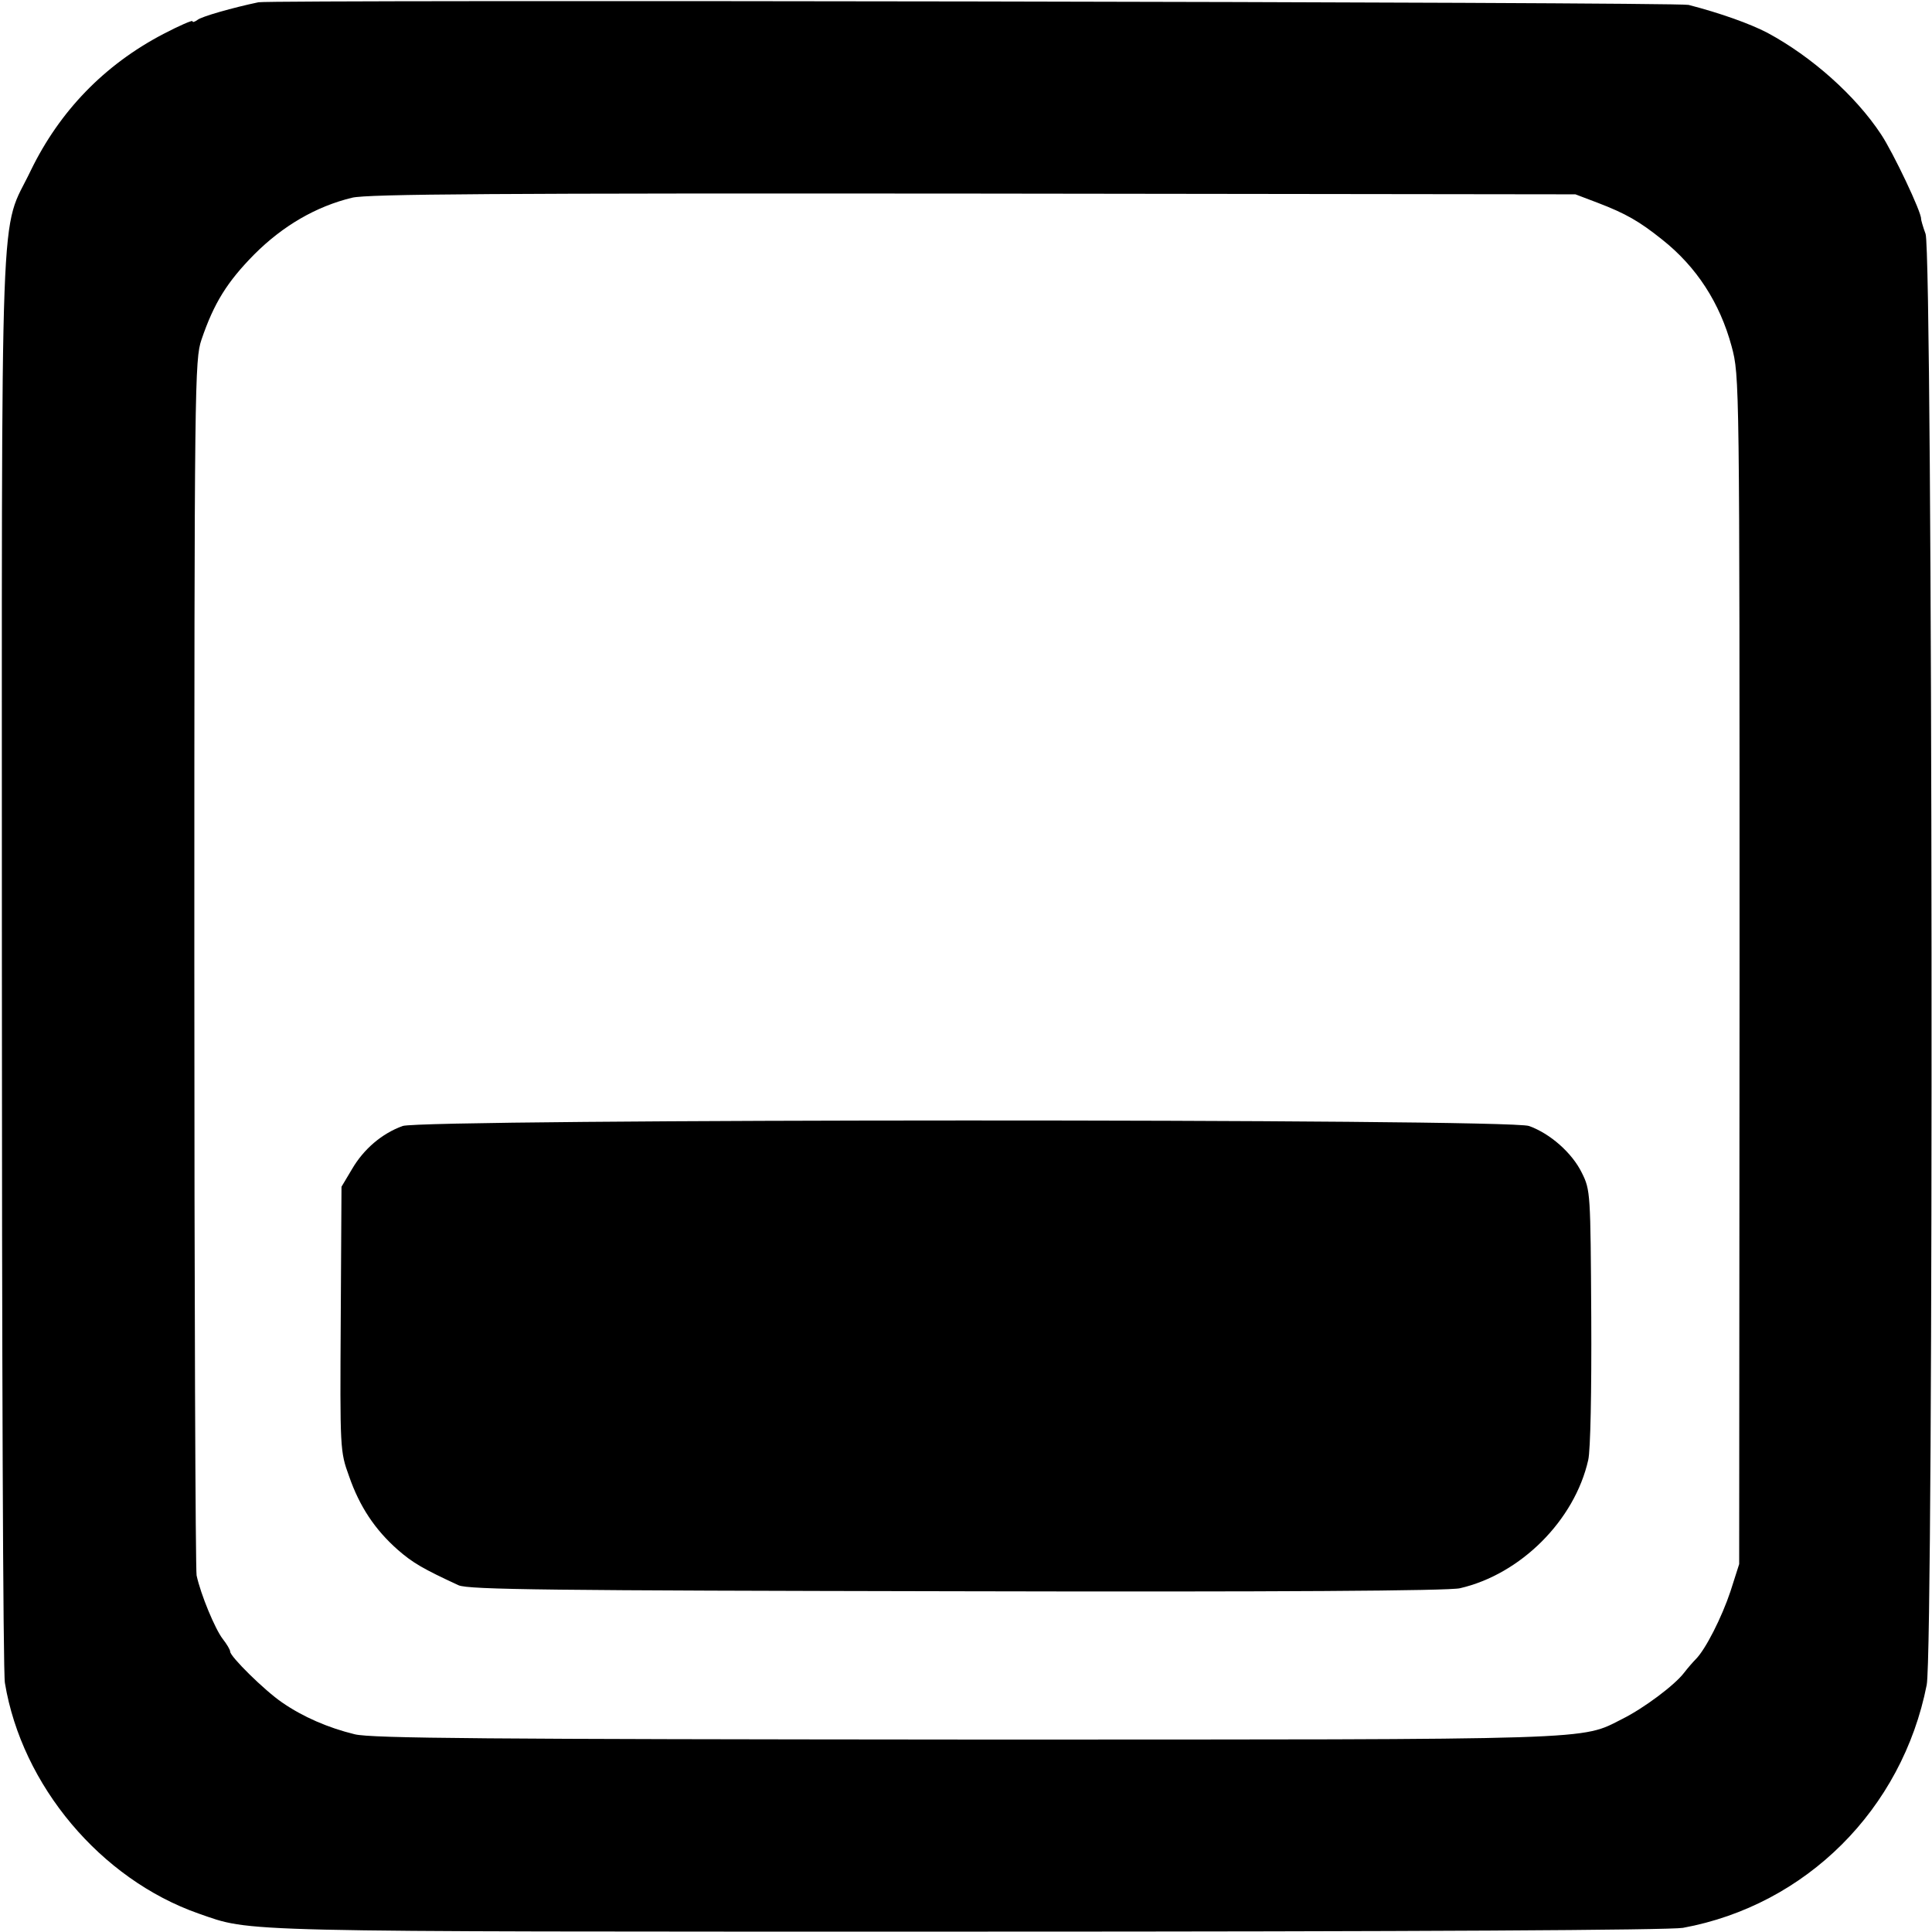
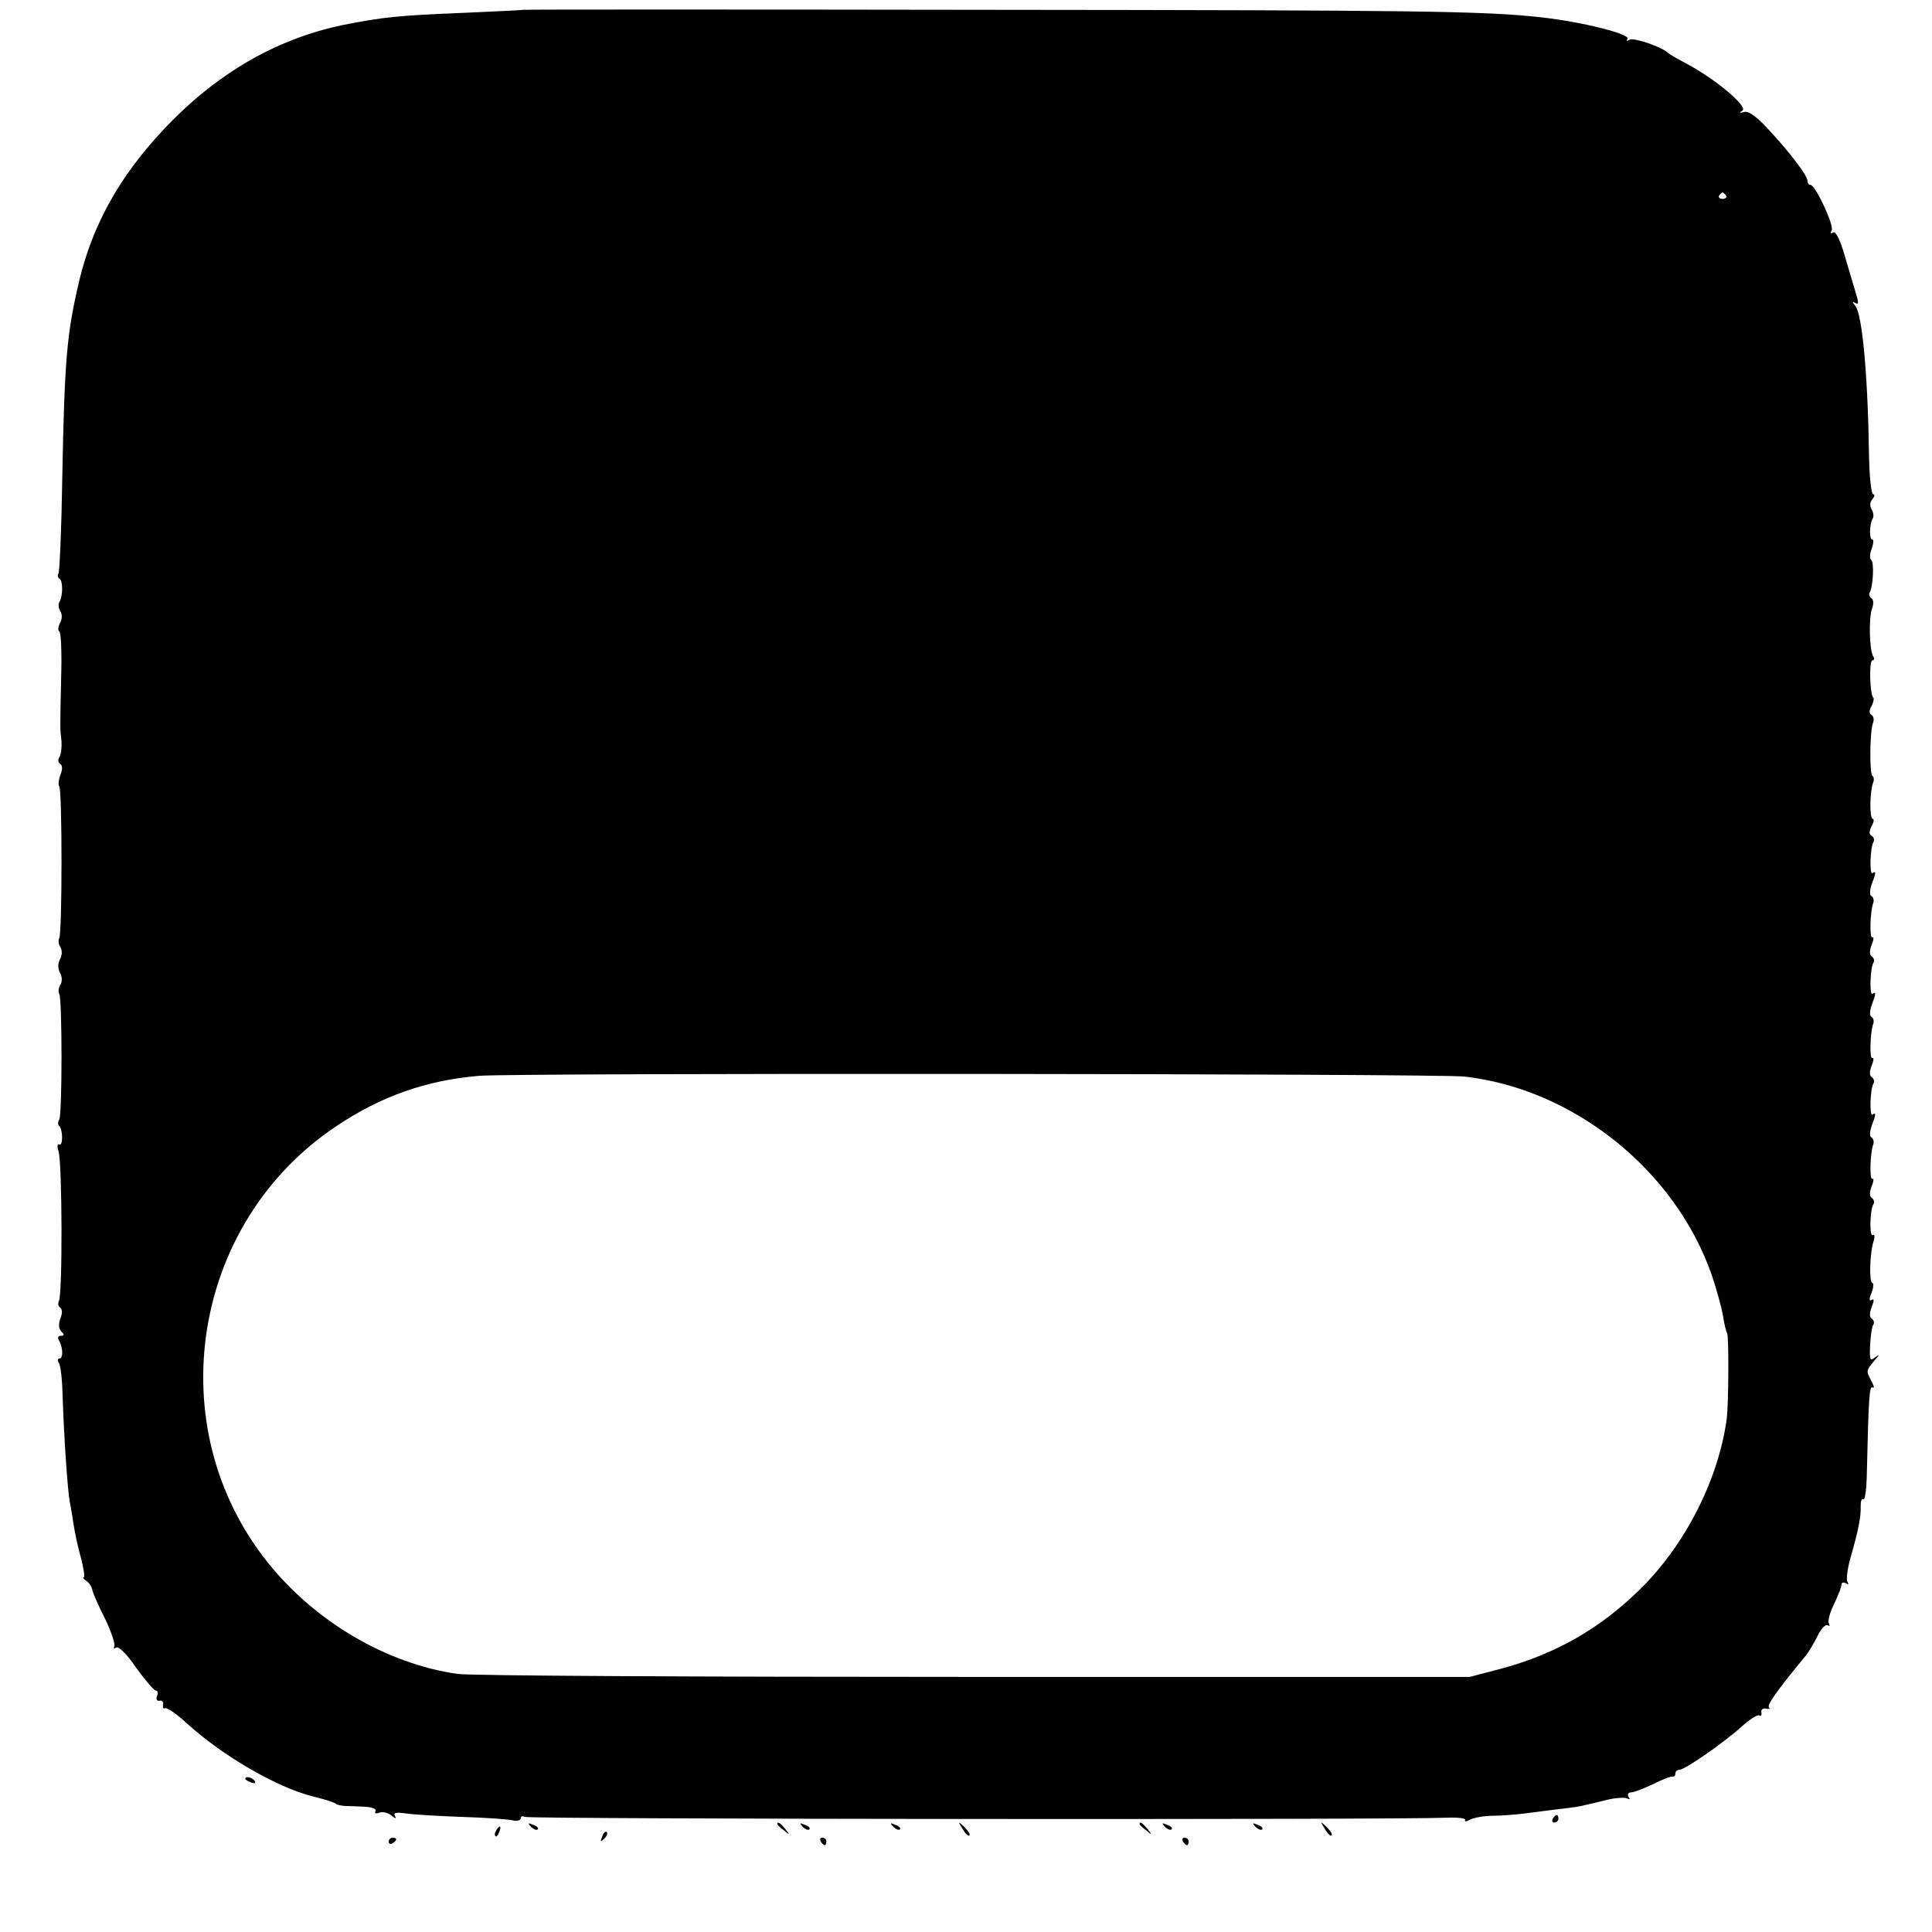
<svg xmlns="http://www.w3.org/2000/svg" version="1.0" width="512pt" height="512pt" viewBox="0 0 512 512" preserveAspectRatio="xMidYMid meet">
  <g transform="translate(0,512) scale(0.1,-0.1)" fill="#000000" stroke="none">
-     <path d="M685 5114 c-67 -14 -152 -38 -162 -47 -7 -5 -13 -7 -13 -3 0 3 -35 -12 -77 -34 -157 -82 -275 -205 -351 -361 -84 -176 -77 12 -77 -2094 0 -1029 3 -1890 8 -1915 45 -272 254 -520 513 -611 144 -50 70 -48 2039 -48 1202 0 1859 4 1895 10 326 60 581 314 646 644 19 97 16 3790 -3 3845 -7 19 -12 37 -12 40 2 16 -74 176 -106 224 -68 103 -184 206 -301 269 -46 24 -124 52 -209 74 -30 8 -3752 14 -3790 7z m3548 -531 c76 -29 112 -50 172 -98 91 -72 153 -168 184 -283 21 -79 21 -81 21 -1653 l-1 -1574 -23 -72 c-23 -69 -66 -154 -92 -180 -7 -7 -21 -23 -31 -36 -25 -33 -107 -94 -163 -122 -113 -57 -44 -55 -1743 -55 -1258 1 -1573 3 -1617 14 -70 17 -137 46 -192 84 -47 32 -138 122 -138 135 0 5 -9 20 -20 34 -20 26 -58 117 -69 168 -3 17 -6 748 -6 1625 0 1539 1 1597 19 1650 33 97 68 153 140 226 76 76 164 127 259 150 41 10 387 12 1647 11 l1595 -2 58 -22z" />
-     <path d="M1067 2136 c-55 -20 -103 -61 -134 -114 l-28 -47 -2 -350 c-2 -346 -2 -351 22 -417 28 -81 69 -142 129 -195 40 -35 68 -51 161 -94 25 -12 250 -14 1320 -16 845 -2 1305 1 1334 8 161 37 304 180 340 340 6 26 9 182 8 379 -2 328 -2 336 -25 382 -26 53 -84 104 -140 124 -55 20 -2930 19 -2985 0z" />
+     <path d="M1387 5094 c-1 -1 -72 -4 -157 -8 -174 -7 -213 -11 -320 -32 -179 -37 -339 -130 -479 -280 -115 -123 -186 -251 -221 -398 -33 -140 -39 -207 -45 -524 -2 -133 -7 -246 -10 -252 -3 -5 -2 -11 3 -14 9 -5 9 -47 -1 -62 -3 -5 -2 -16 3 -24 5 -8 5 -21 -1 -31 -5 -10 -6 -20 -2 -22 5 -3 7 -58 5 -124 -3 -141 -3 -131 1 -168 1 -16 -1 -35 -6 -42 -4 -6 -3 -14 2 -17 7 -4 7 -15 1 -30 -5 -13 -6 -26 -3 -30 8 -7 8 -390 0 -402 -3 -6 -2 -16 3 -24 5 -8 5 -22 -1 -32 -6 -12 -6 -24 0 -36 6 -10 6 -24 1 -32 -5 -8 -6 -18 -3 -24 8 -13 8 -320 0 -333 -4 -6 -4 -13 0 -17 10 -10 10 -55 0 -49 -5 3 -6 -5 -2 -18 10 -29 11 -382 1 -397 -3 -6 -2 -13 3 -17 6 -3 7 -15 1 -29 -5 -15 -5 -27 3 -35 8 -8 8 -11 -2 -11 -7 0 -9 -5 -5 -12 11 -18 12 -48 2 -48 -5 0 -6 -6 -2 -12 5 -7 9 -47 10 -88 3 -98 13 -250 19 -281 3 -13 7 -40 10 -59 3 -19 11 -59 19 -87 8 -29 11 -53 8 -53 -4 0 -1 -4 6 -9 7 -4 14 -14 16 -22 1 -8 16 -43 34 -78 17 -35 28 -69 25 -74 -3 -6 -1 -7 5 -3 6 4 29 -18 53 -54 24 -33 47 -60 52 -60 5 0 7 -7 3 -15 -3 -8 0 -14 7 -12 7 1 11 -4 9 -11 -1 -8 1 -11 5 -9 5 3 31 -15 58 -40 96 -87 239 -170 335 -194 30 -7 57 -16 60 -19 3 -3 13 -5 23 -6 9 0 33 -1 53 -2 20 -1 33 -6 29 -12 -3 -6 1 -7 10 -4 8 4 23 0 32 -7 11 -9 14 -9 10 -2 -6 9 2 11 30 7 21 -3 88 -7 148 -9 61 -2 120 -6 133 -9 12 -3 22 0 22 5 0 6 5 7 10 4 10 -6 2325 -8 2447 -2 28 1 49 -2 46 -6 -3 -5 3 -5 13 1 11 5 37 10 59 10 22 0 60 3 85 6 25 3 67 9 94 12 27 3 56 7 65 10 9 2 35 8 59 14 24 6 48 7 54 4 7 -4 8 -2 4 4 -4 7 -1 12 7 12 7 0 33 10 58 22 24 12 47 21 52 20 4 -1 7 3 7 8 0 6 5 10 11 10 14 0 115 70 163 113 22 20 44 34 48 31 5 -3 7 0 6 8 -2 7 4 12 12 10 8 -2 12 0 8 3 -6 6 18 41 98 138 8 10 22 34 31 52 9 19 21 31 26 28 6 -3 7 -2 4 4 -4 6 2 29 13 51 11 23 20 46 20 52 0 6 5 8 12 4 7 -4 8 -3 4 4 -4 6 0 35 8 64 21 72 28 109 27 136 0 13 2 21 7 19 4 -3 8 23 9 56 5 218 7 246 16 240 5 -3 3 5 -4 18 -14 27 -14 26 9 54 13 15 14 17 1 8 -13 -11 -15 -7 -13 32 1 24 5 49 8 54 4 5 2 12 -3 16 -7 4 -7 15 -1 31 7 17 7 23 0 19 -7 -4 -7 3 0 19 5 14 6 26 2 26 -9 0 -7 80 3 110 4 12 3 20 -2 17 -9 -6 -8 67 2 82 3 5 1 12 -4 16 -7 4 -7 15 -1 31 6 14 6 23 2 20 -8 -5 -6 68 2 90 3 7 1 16 -4 19 -6 3 -5 16 0 31 12 31 12 37 2 30 -8 -5 -6 69 3 83 3 5 1 12 -4 16 -7 4 -7 15 -1 31 6 14 6 23 2 20 -8 -5 -6 68 2 90 3 7 1 16 -4 19 -6 3 -5 16 0 31 12 31 12 37 2 30 -8 -5 -6 69 3 83 3 5 1 12 -4 16 -7 4 -7 15 -1 31 6 14 6 23 2 20 -8 -5 -6 68 2 90 3 7 1 16 -4 19 -6 3 -5 16 0 31 12 31 12 37 2 30 -8 -5 -6 69 3 83 3 5 1 12 -5 16 -7 4 -7 12 0 26 6 10 7 19 3 19 -9 0 -8 73 1 96 3 7 2 15 -2 18 -8 5 -7 120 2 141 3 8 1 17 -4 20 -7 4 -7 13 0 24 5 10 7 21 4 23 -9 10 -11 98 -2 98 5 0 6 5 2 11 -10 17 -12 100 -3 126 5 13 4 25 -2 28 -5 4 -7 10 -4 15 9 15 12 81 4 86 -5 3 -4 16 1 29 5 14 6 25 2 25 -9 0 -8 41 1 56 3 5 2 16 -3 24 -5 9 -5 19 2 27 6 7 7 13 2 13 -5 0 -10 48 -11 106 -3 211 -18 371 -36 393 -9 11 -9 13 0 8 8 -5 9 0 3 20 -5 16 -18 61 -30 101 -13 46 -25 70 -32 66 -7 -4 -8 -2 -4 5 8 12 -43 121 -56 121 -5 0 -8 5 -8 11 0 14 -49 78 -108 141 -29 31 -50 45 -60 41 -13 -3 -14 -2 -4 4 14 11 -71 83 -148 124 -25 13 -47 26 -50 29 -14 15 -90 41 -101 35 -7 -5 -10 -4 -6 2 8 13 -121 45 -228 57 -149 17 -341 19 -1453 20 -684 1 -1244 1 -1245 0z m3187 -492 c3 -5 -1 -9 -9 -9 -8 0 -12 4 -9 9 3 4 7 8 9 8 2 0 6 -4 9 -8z m-693 -2335 c290 -33 558 -248 655 -525 13 -38 26 -86 30 -108 3 -21 8 -42 11 -47 5 -8 4 -188 -1 -227 -22 -162 -111 -336 -231 -453 -105 -103 -222 -170 -366 -209 l-84 -22 -1315 0 c-723 0 -1339 3 -1368 8 -188 27 -378 139 -503 296 -287 359 -202 900 183 1156 118 79 237 121 378 133 95 8 2539 6 2611 -2z" />
+     <path d="M650 406 c0 -2 7 -7 16 -10 8 -3 12 -2 9 4 -6 10 -25 14 -25 6z" />
+     <path d="M4115 300 c-3 -5 -1 -10 4 -10 6 0 11 5 11 10 0 6 -2 10 -4 10 -3 0 -8 -4 -11 -10z" />
+     <path d="M1407 279 c7 -7 15 -10 18 -7 3 3 -2 9 -12 12 -14 6 -15 5 -6 -5z" />
+     <path d="M2060 286 c0 -2 8 -10 18 -17 15 -13 16 -12 3 4 -13 16 -21 21 -21 13z" />
+     <path d="M2127 279 c7 -7 15 -10 18 -7 3 3 -2 9 -12 12 -14 6 -15 5 -6 -5z" />
+     <path d="M2367 279 c7 -7 15 -10 18 -7 3 3 -2 9 -12 12 -14 6 -15 5 -6 -5z" />
+     <path d="M2551 273 c7 -12 15 -20 18 -17 3 2 -3 12 -13 22 -17 16 -18 16 -5 -5z" />
+     <path d="M3020 286 c0 -2 8 -10 18 -17 15 -13 16 -12 3 4 -13 16 -21 21 -21 13z" />
+     <path d="M3087 279 c7 -7 15 -10 18 -7 3 3 -2 9 -12 12 -14 6 -15 5 -6 -5z" />
+     <path d="M3327 279 c7 -7 15 -10 18 -7 3 3 -2 9 -12 12 -14 6 -15 5 -6 -5z" />
+     <path d="M3511 273 c7 -12 15 -20 18 -17 3 2 -3 12 -13 22 -17 16 -18 16 -5 -5z" />
+     <path d="M1315 269 c-4 -6 -5 -12 -2 -15 2 -3 7 2 10 11 7 17 1 20 -8 4z" />
+     <path d="M1596 253 c-6 -14 -5 -15 5 -6 7 7 10 15 7 18 -3 3 -9 -2 -12 -12z" />
+     <path d="M1030 239 c0 -5 5 -7 10 -4 6 3 10 8 10 11 0 2 -4 4 -10 4 -5 0 -10 -5 -10 -11z" />
+     <path d="M2175 240 c3 -5 8 -10 11 -10 2 0 4 5 4 10 0 6 -5 10 -11 10 -5 0 -7 -4 -4 -10z" />
+     <path d="M3135 240 c3 -5 8 -10 11 -10 2 0 4 5 4 10 0 6 -5 10 -11 10 -5 0 -7 -4 -4 -10z" />
  </g>
</svg>
